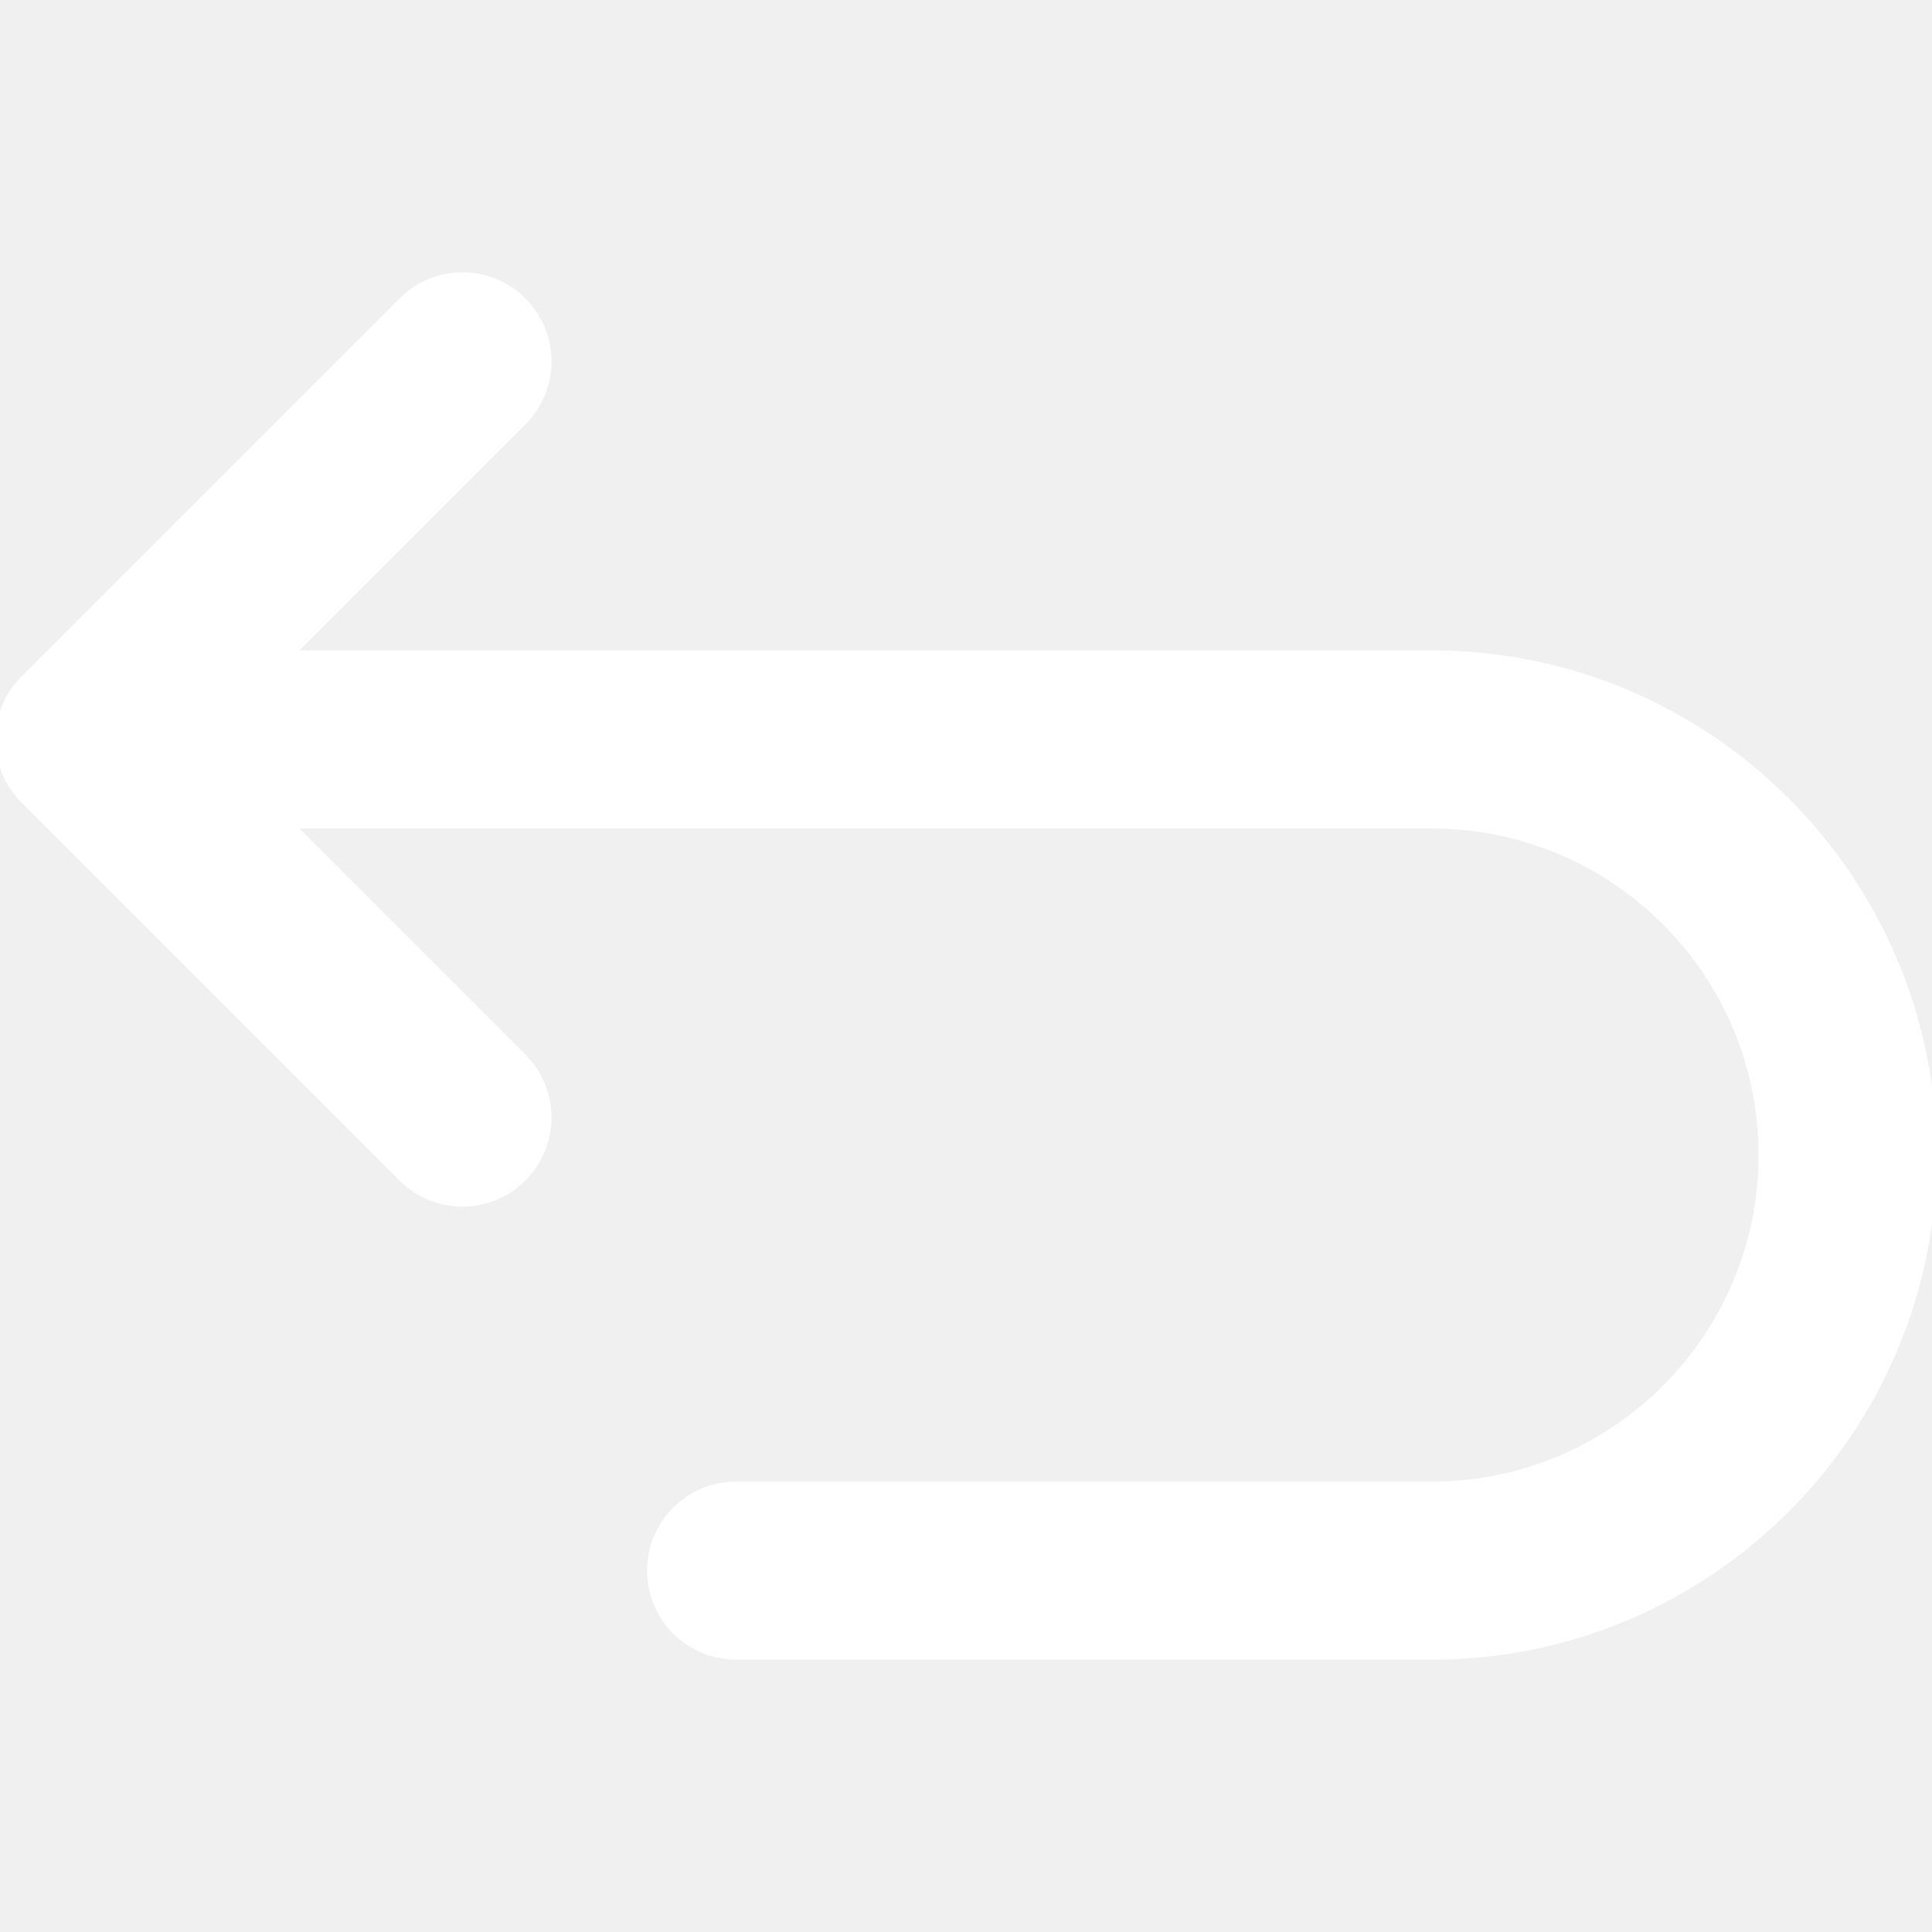
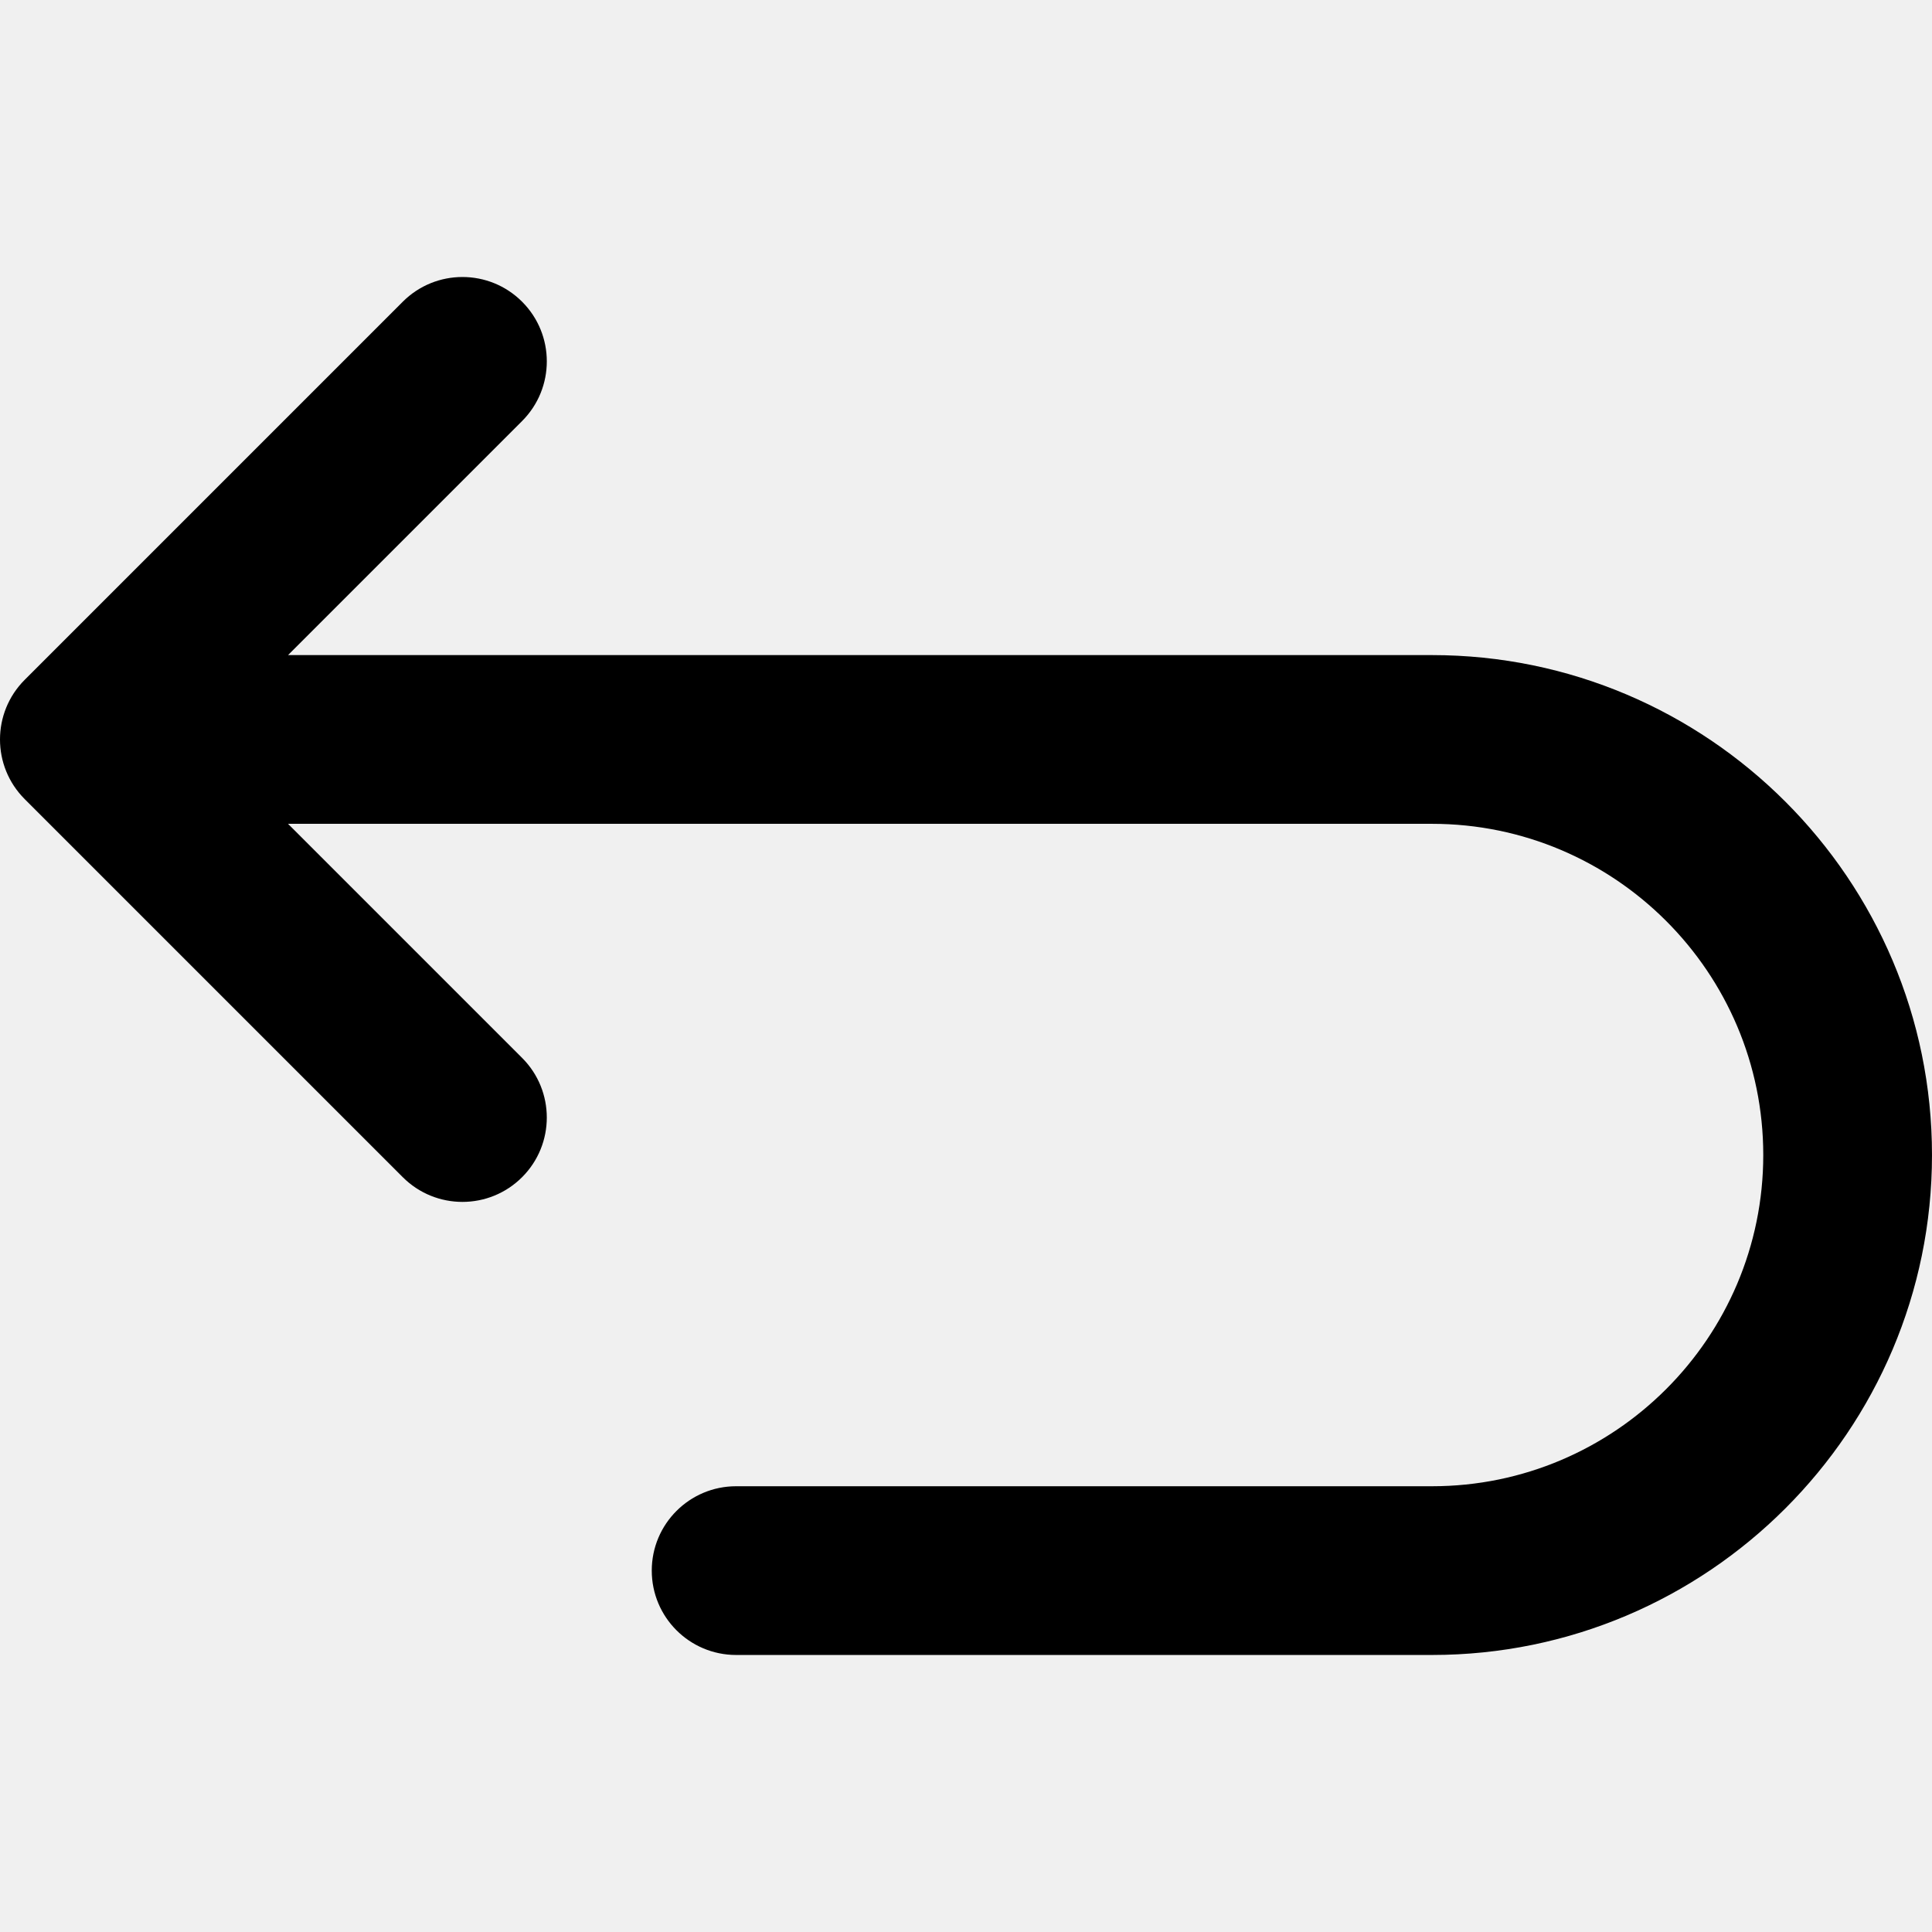
- <svg xmlns="http://www.w3.org/2000/svg" fill="#ffffff" height="800px" width="800px" version="1.1" id="Capa_1" viewBox="0 0 206.108 206.108" xml:space="preserve" stroke="#ffffff">
-   <g id="SVGRepo_bgCarrier" stroke-width="0" />
-   <g id="SVGRepo_tracerCarrier" stroke-linecap="round" stroke-linejoin="round" />
-   <g id="SVGRepo_iconCarrier">
-     <path d="M152.774,69.886H30.728l24.97-24.97c3.515-3.515,3.515-9.213,0-12.728c-3.516-3.516-9.213-3.515-12.729,0L2.636,72.523 c-3.515,3.515-3.515,9.213,0,12.728l40.333,40.333c1.758,1.758,4.061,2.636,6.364,2.636c2.303,0,4.606-0.879,6.364-2.636 c3.515-3.515,3.515-9.213,0-12.728l-24.97-24.97h122.046c19.483,0,35.334,15.851,35.334,35.334s-15.851,35.334-35.334,35.334H78.531 c-4.971,0-9,4.029-9,9s4.029,9,9,9h74.242c29.408,0,53.334-23.926,53.334-53.334S182.182,69.886,152.774,69.886z" />
-   </g>
+ <svg xmlns="http://www.w3.org/2000/svg" fill="#000000" height="800px" width="800px" version="1.1" id="Capa_1" viewBox="0 0 206.108 206.108" xml:space="preserve">
+   <path d="M152.774,69.886H30.728l24.97-24.97c3.515-3.515,3.515-9.213,0-12.728c-3.516-3.516-9.213-3.515-12.729,0L2.636,72.523  c-3.515,3.515-3.515,9.213,0,12.728l40.333,40.333c1.758,1.758,4.061,2.636,6.364,2.636c2.303,0,4.606-0.879,6.364-2.636  c3.515-3.515,3.515-9.213,0-12.728l-24.97-24.97h122.046c19.483,0,35.334,15.851,35.334,35.334s-15.851,35.334-35.334,35.334H78.531  c-4.971,0-9,4.029-9,9s4.029,9,9,9h74.242c29.408,0,53.334-23.926,53.334-53.334S182.182,69.886,152.774,69.886z" />
</svg>
